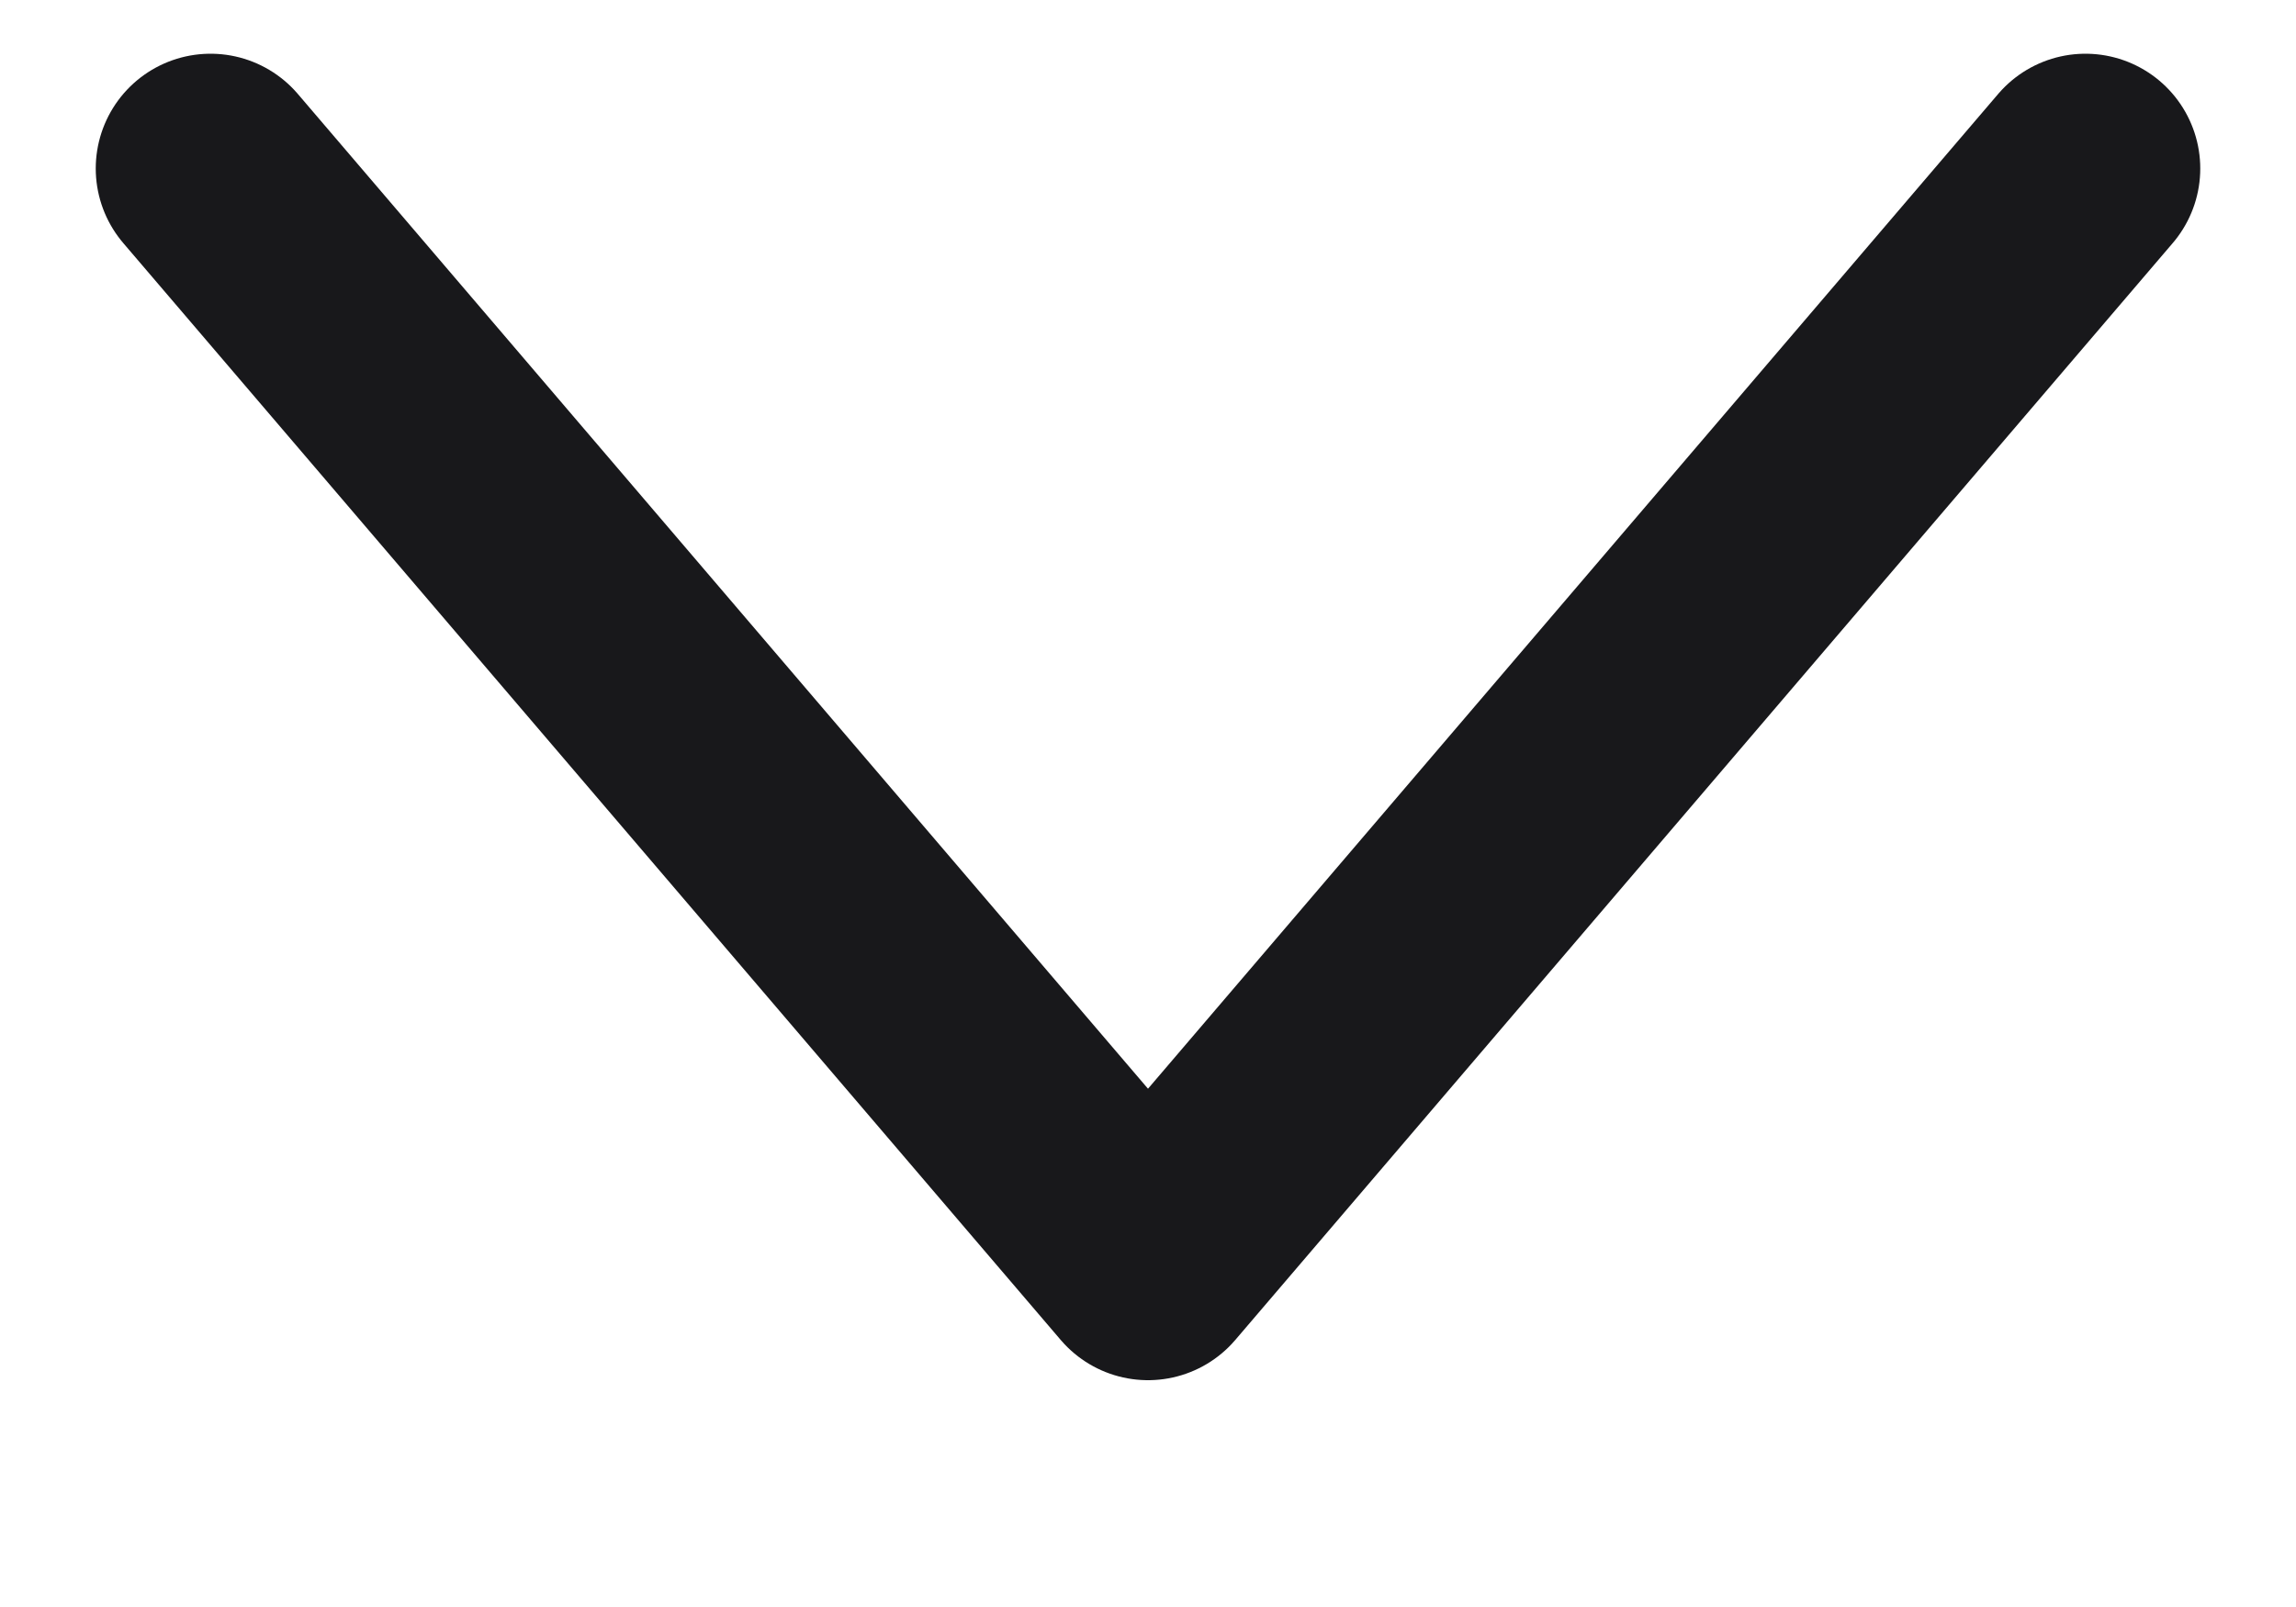
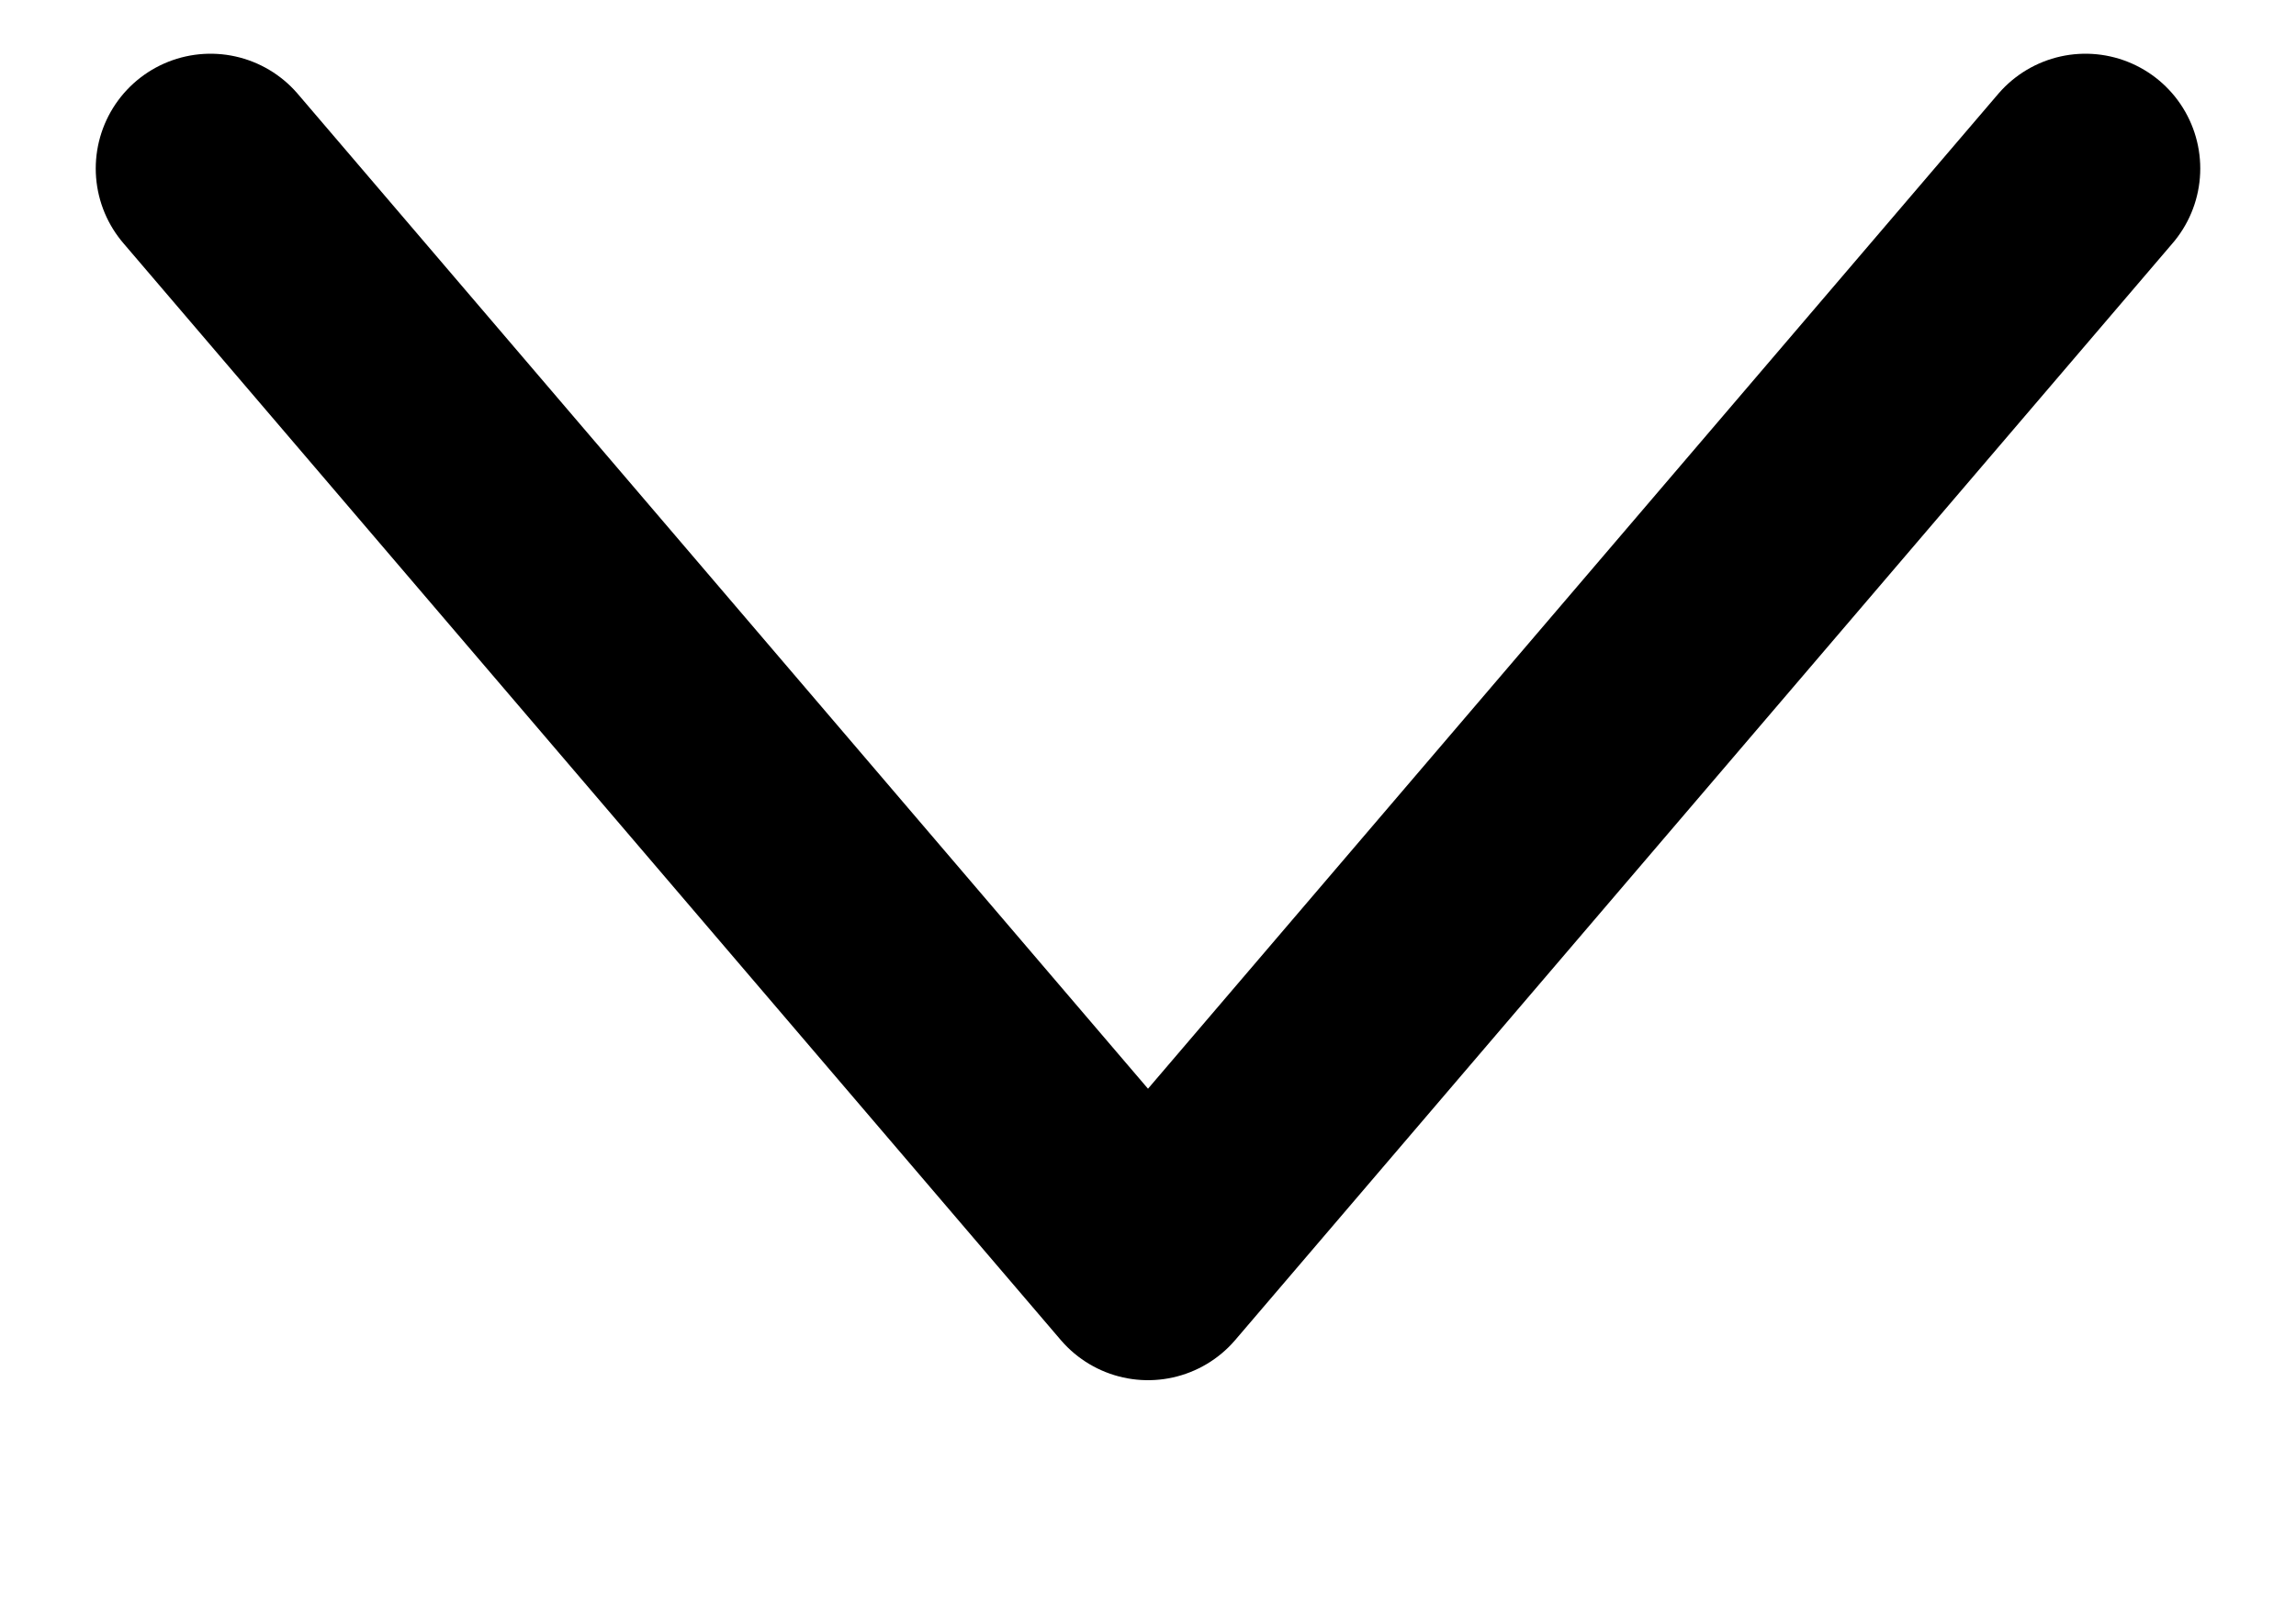
<svg xmlns="http://www.w3.org/2000/svg" width="10" height="7" viewBox="0 0 10 7" fill="none">
-   <path d="M9.083 0.734L5 5.512L0.917 0.734" stroke="#18181B" stroke-linecap="round" stroke-linejoin="round" />
+   <path d="M9.083 0.734L5 5.512L0.917 0.734" stroke="currentColor" stroke-linecap="round" stroke-linejoin="round" />
</svg>
